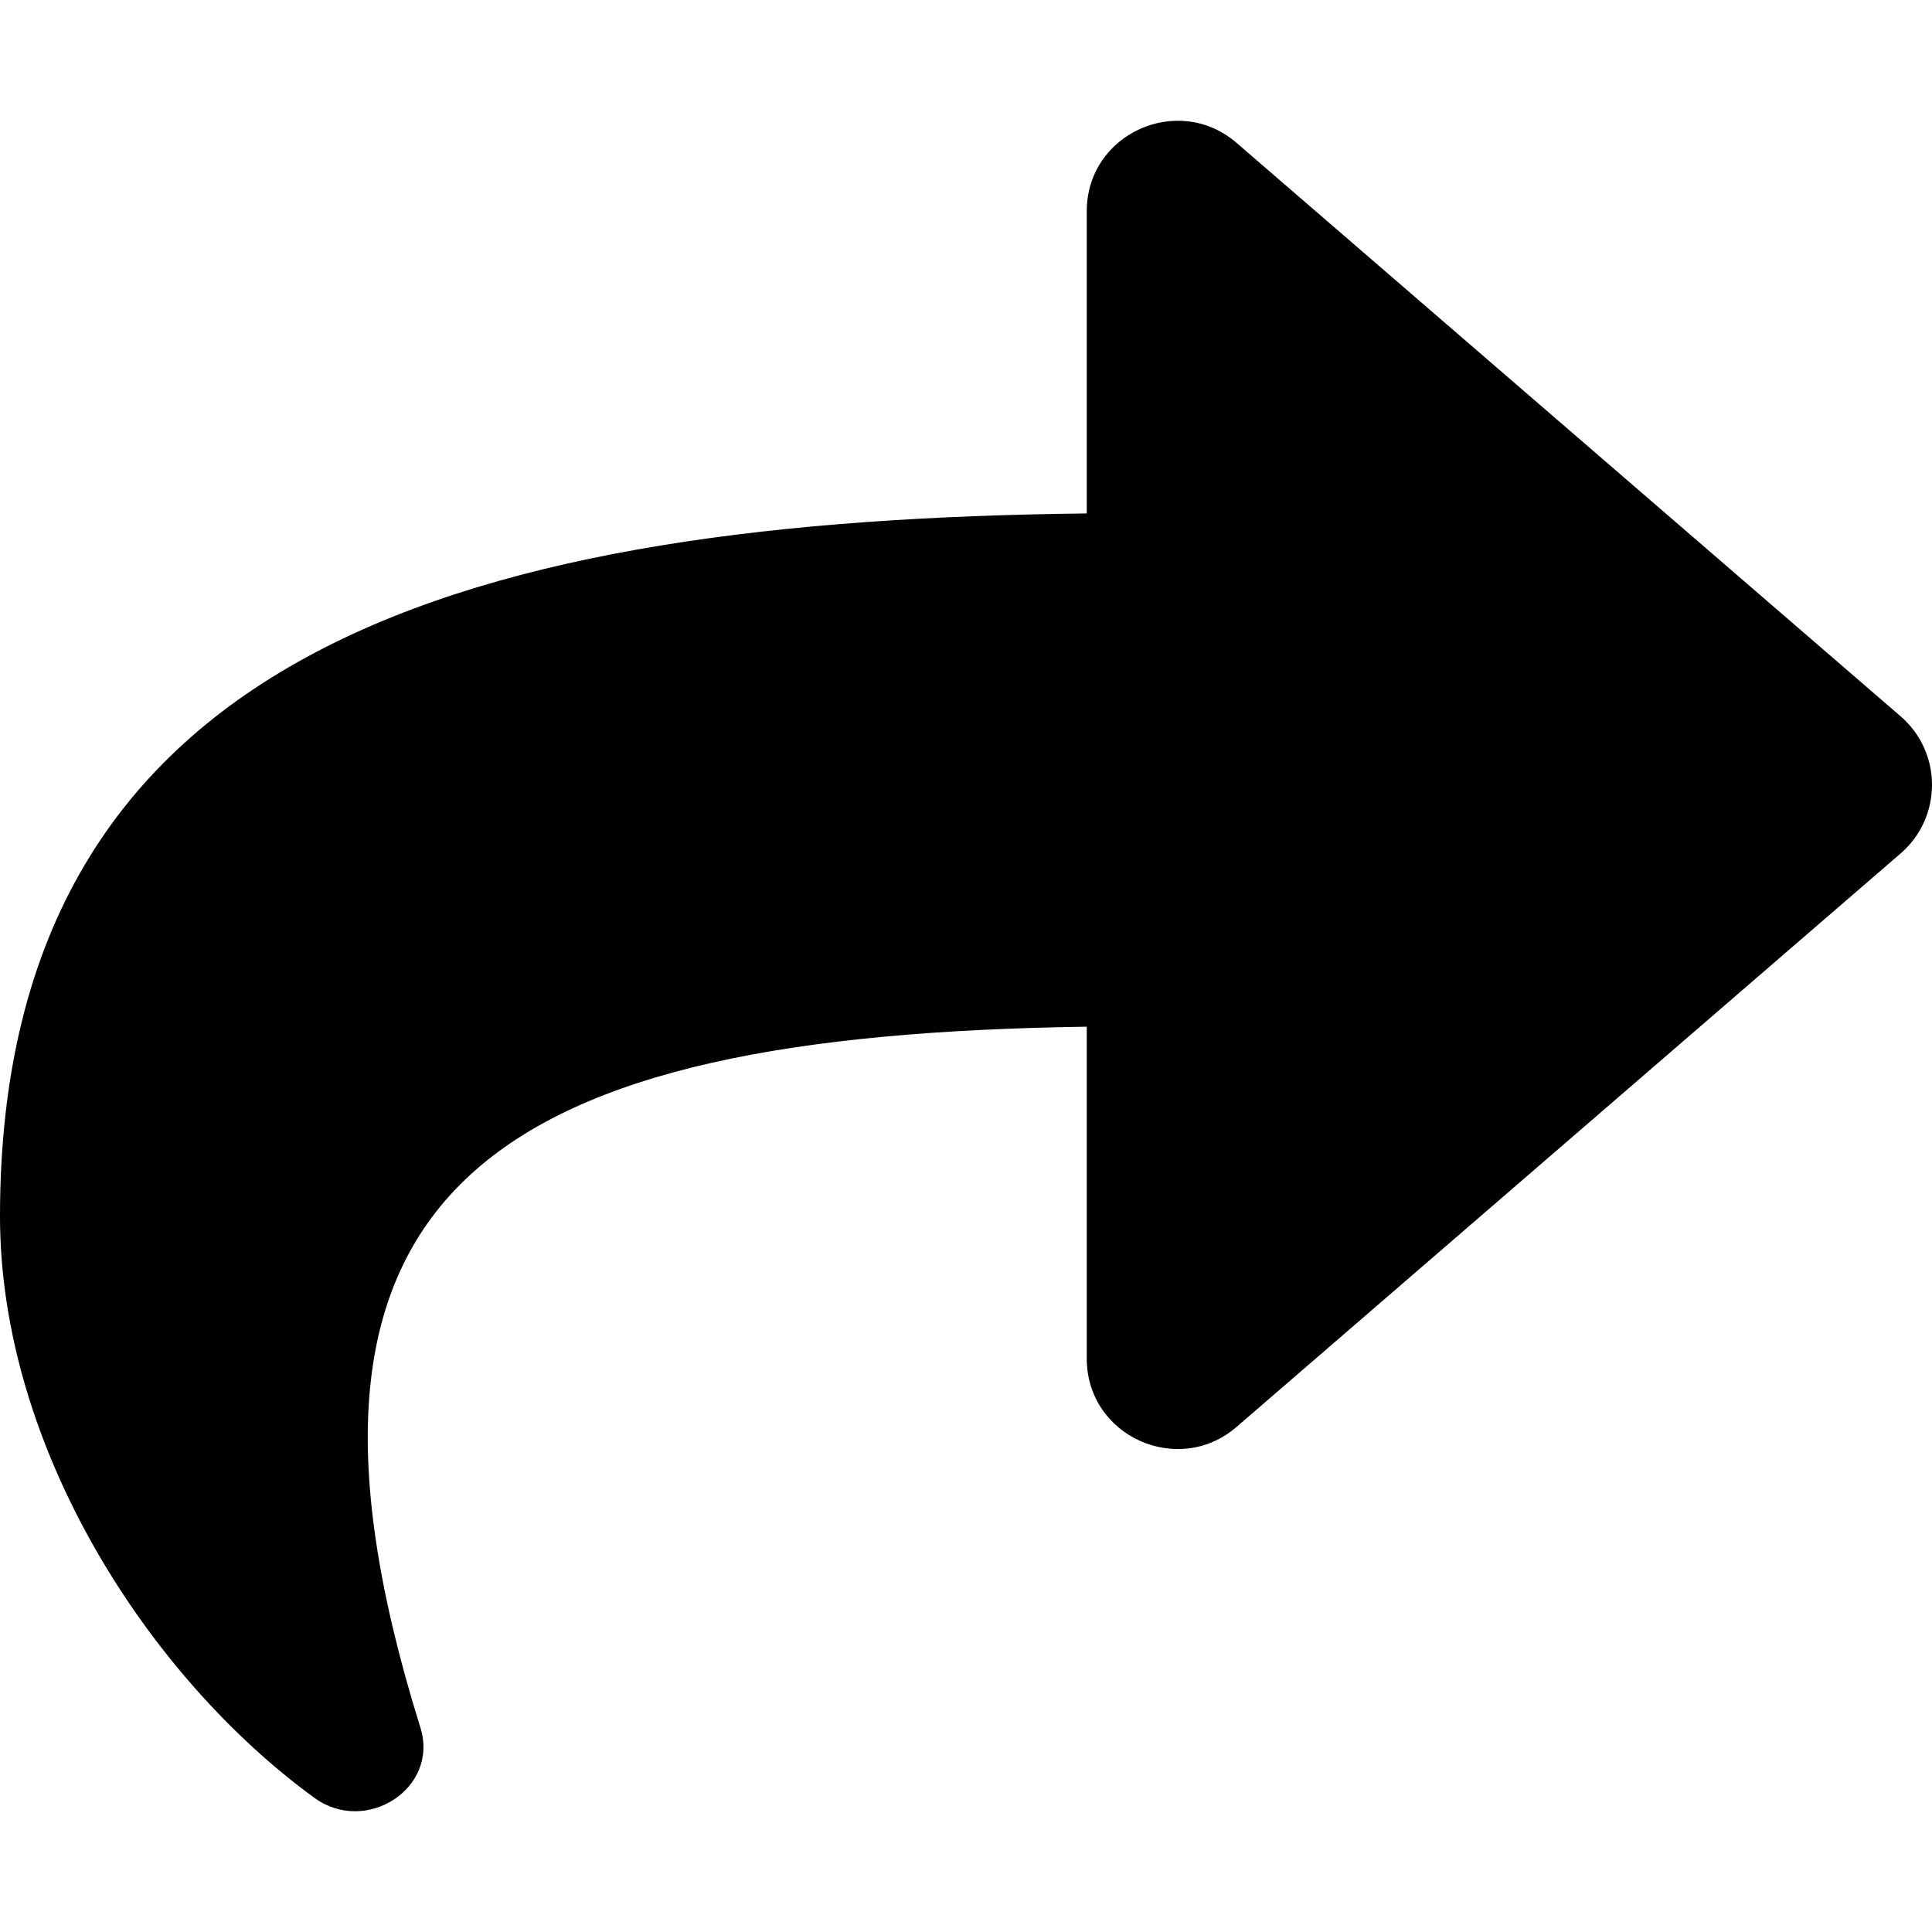
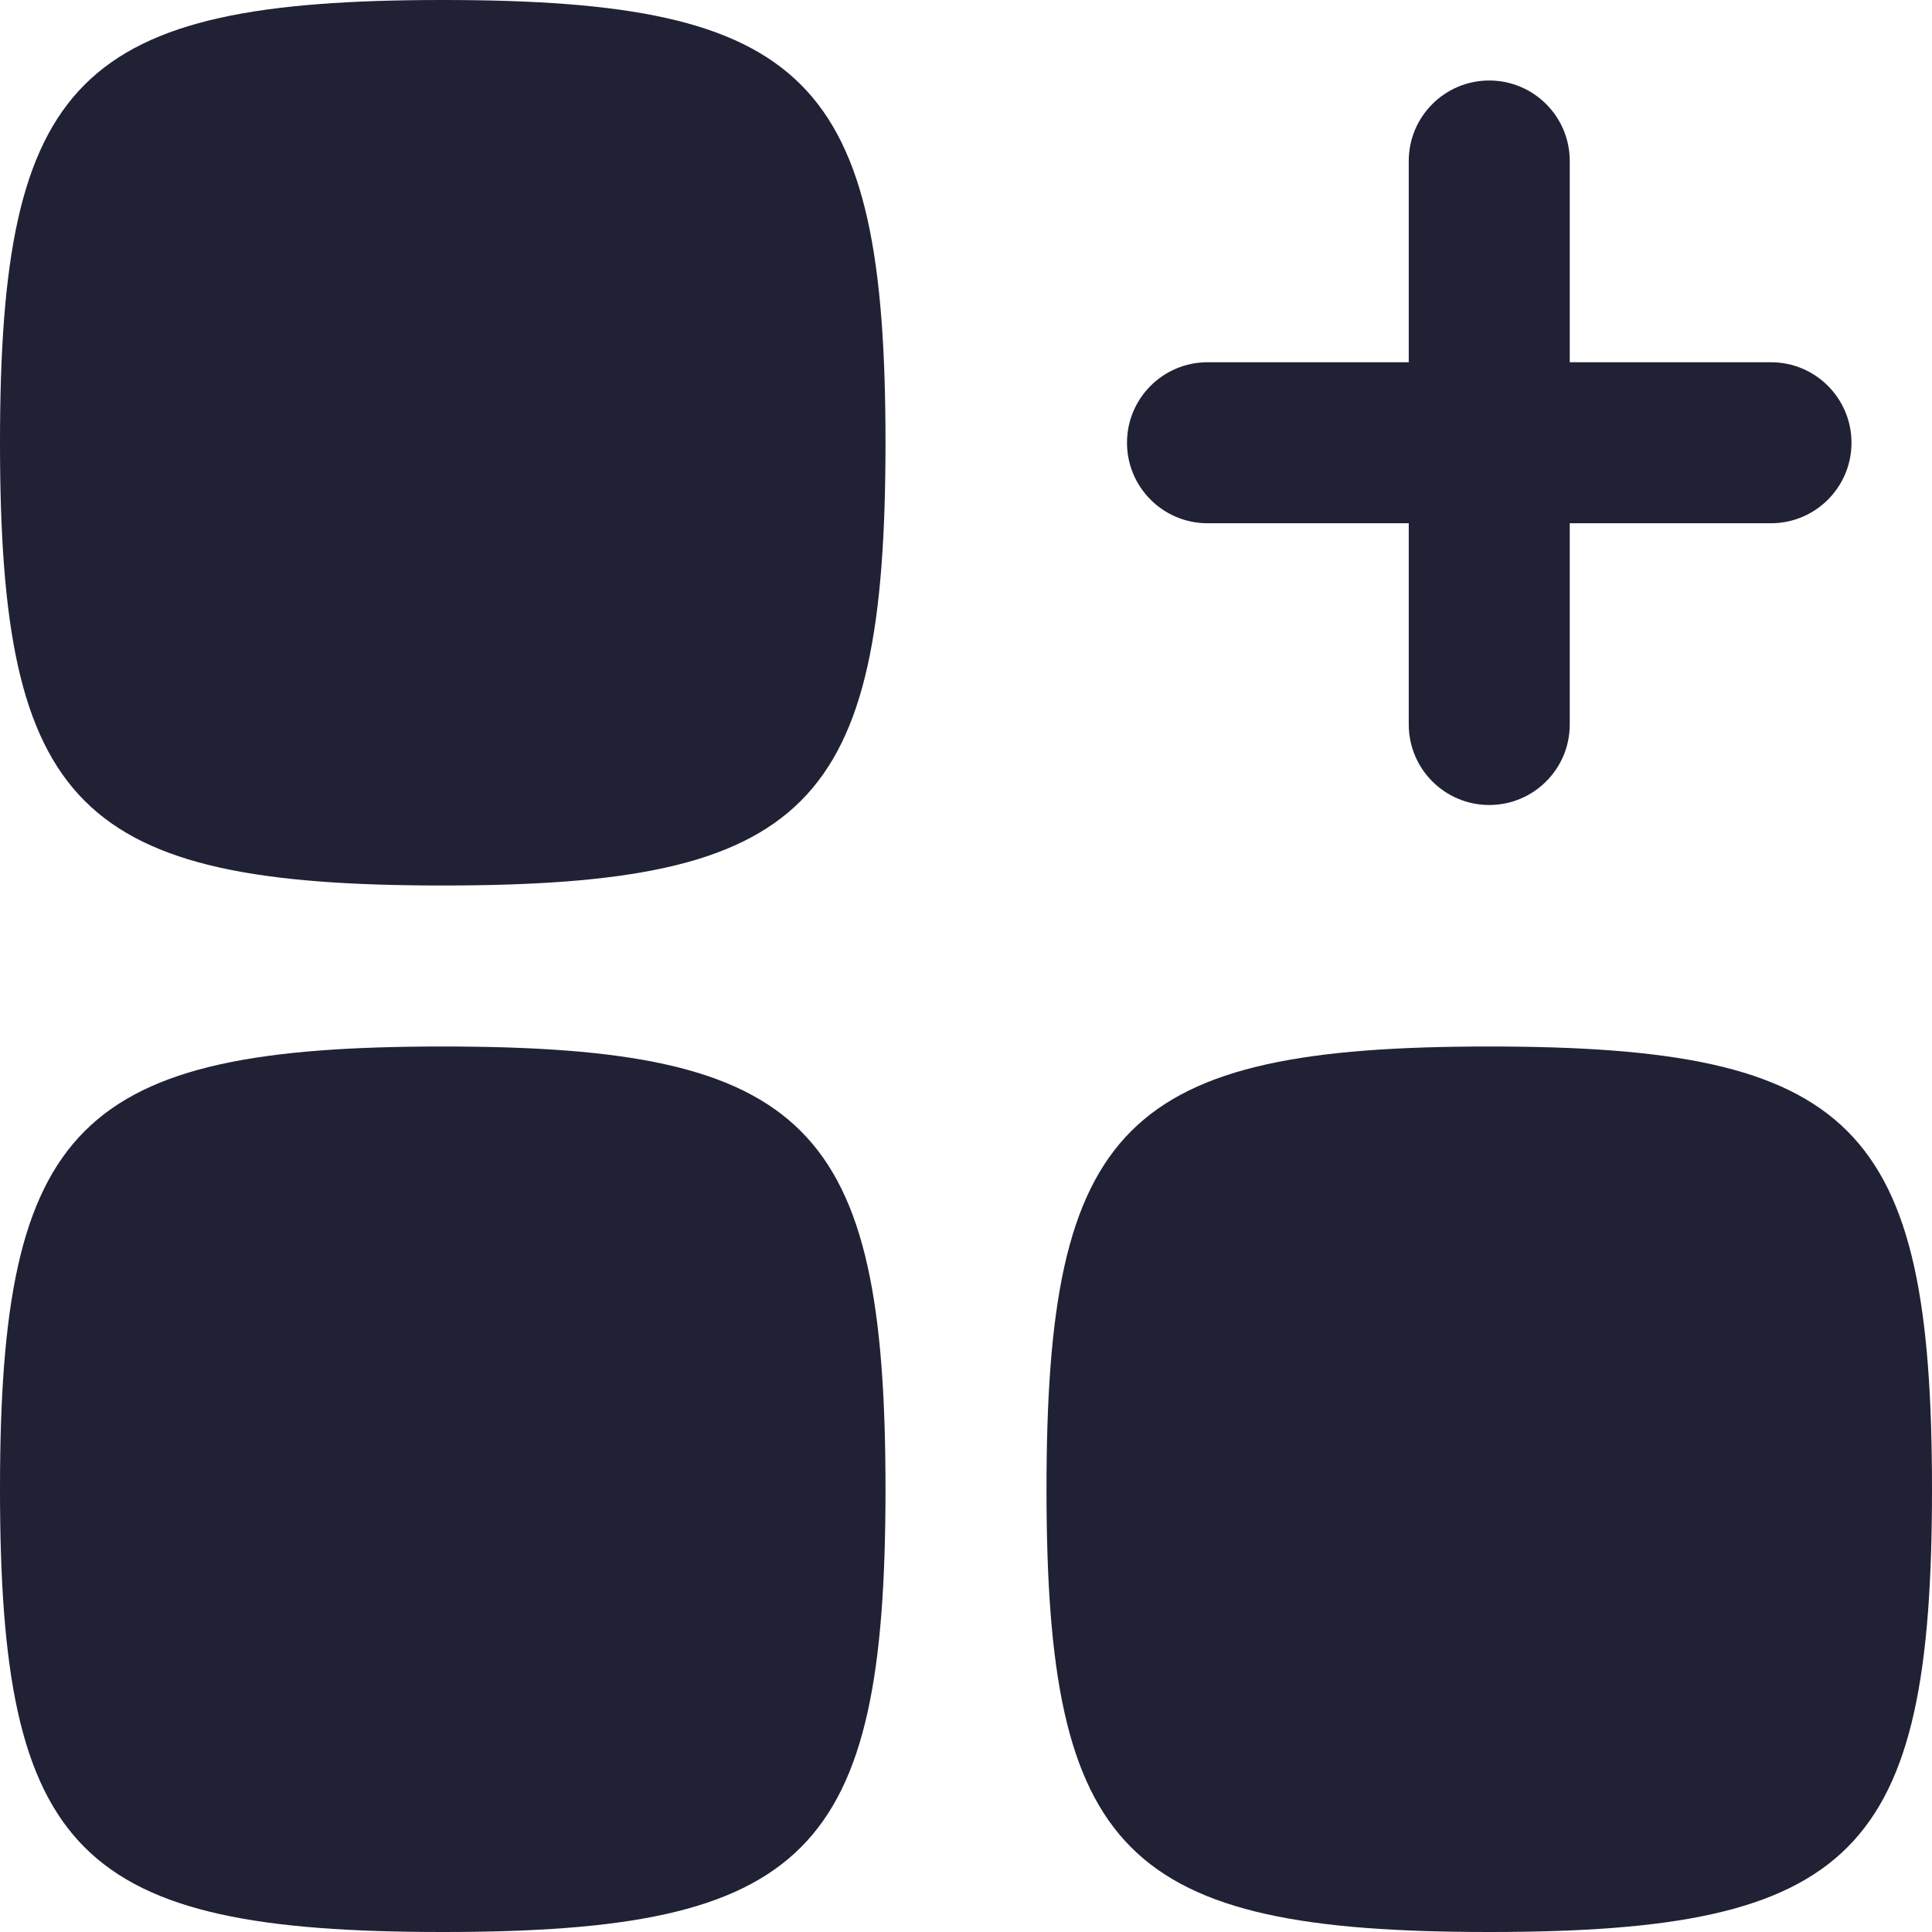
- <svg xmlns="http://www.w3.org/2000/svg" viewBox="0 0 512 512">
-   <path d="M503.691 189.836L327.687 37.851C312.281 24.546 288 35.347 288 56.015v80.053C127.371 137.907 0 170.1 0 322.326c0 61.441 39.581 122.309 83.333 154.132 13.653 9.931 33.111-2.533 28.077-18.631C66.066 312.814 132.917 274.316 288 272.085V360c0 20.7 24.3 31.453 39.687 18.164l176.004-152c11.071-9.562 11.086-26.753 0-36.328z" />
+ <svg xmlns="http://www.w3.org/2000/svg" width="24" height="24" viewBox="0 0 24 24" fill="none">
+   <path d="M5.5 11C0.971 11 0 10.029 0 5.5C0 0.971 0.971 0 5.5 0C10.029 0 11 0.971 11 5.5C11 10.029 10.029 11 5.5 11Z" fill="#212135" />
+   <path d="M5.5 24C0.971 24 0 23.029 0 18.5C0 13.971 0.971 13 5.5 13C10.029 13 11 13.971 11 18.5C11 23.029 10.029 24 5.5 24Z" fill="#212135" />
+   <path d="M13 18.5C13 23.029 13.971 24 18.5 24C23.029 24 24 23.029 24 18.5C24 13.971 23.029 13 18.5 13C13.971 13 13 13.971 13 18.5Z" fill="#212135" />
+   <path d="M19.5 2C19.5 1.448 19.052 1 18.5 1C17.948 1 17.5 1.448 17.5 2V4.5H15C14.448 4.5 14 4.948 14 5.5C14 6.052 14.448 6.5 15 6.5H17.5V9C17.5 9.552 17.948 10 18.5 10C19.052 10 19.5 9.552 19.5 9V6.5H22C22.552 6.5 23 6.052 23 5.5C23 4.948 22.552 4.5 22 4.5H19.5V2Z" fill="#212135" />
</svg>
